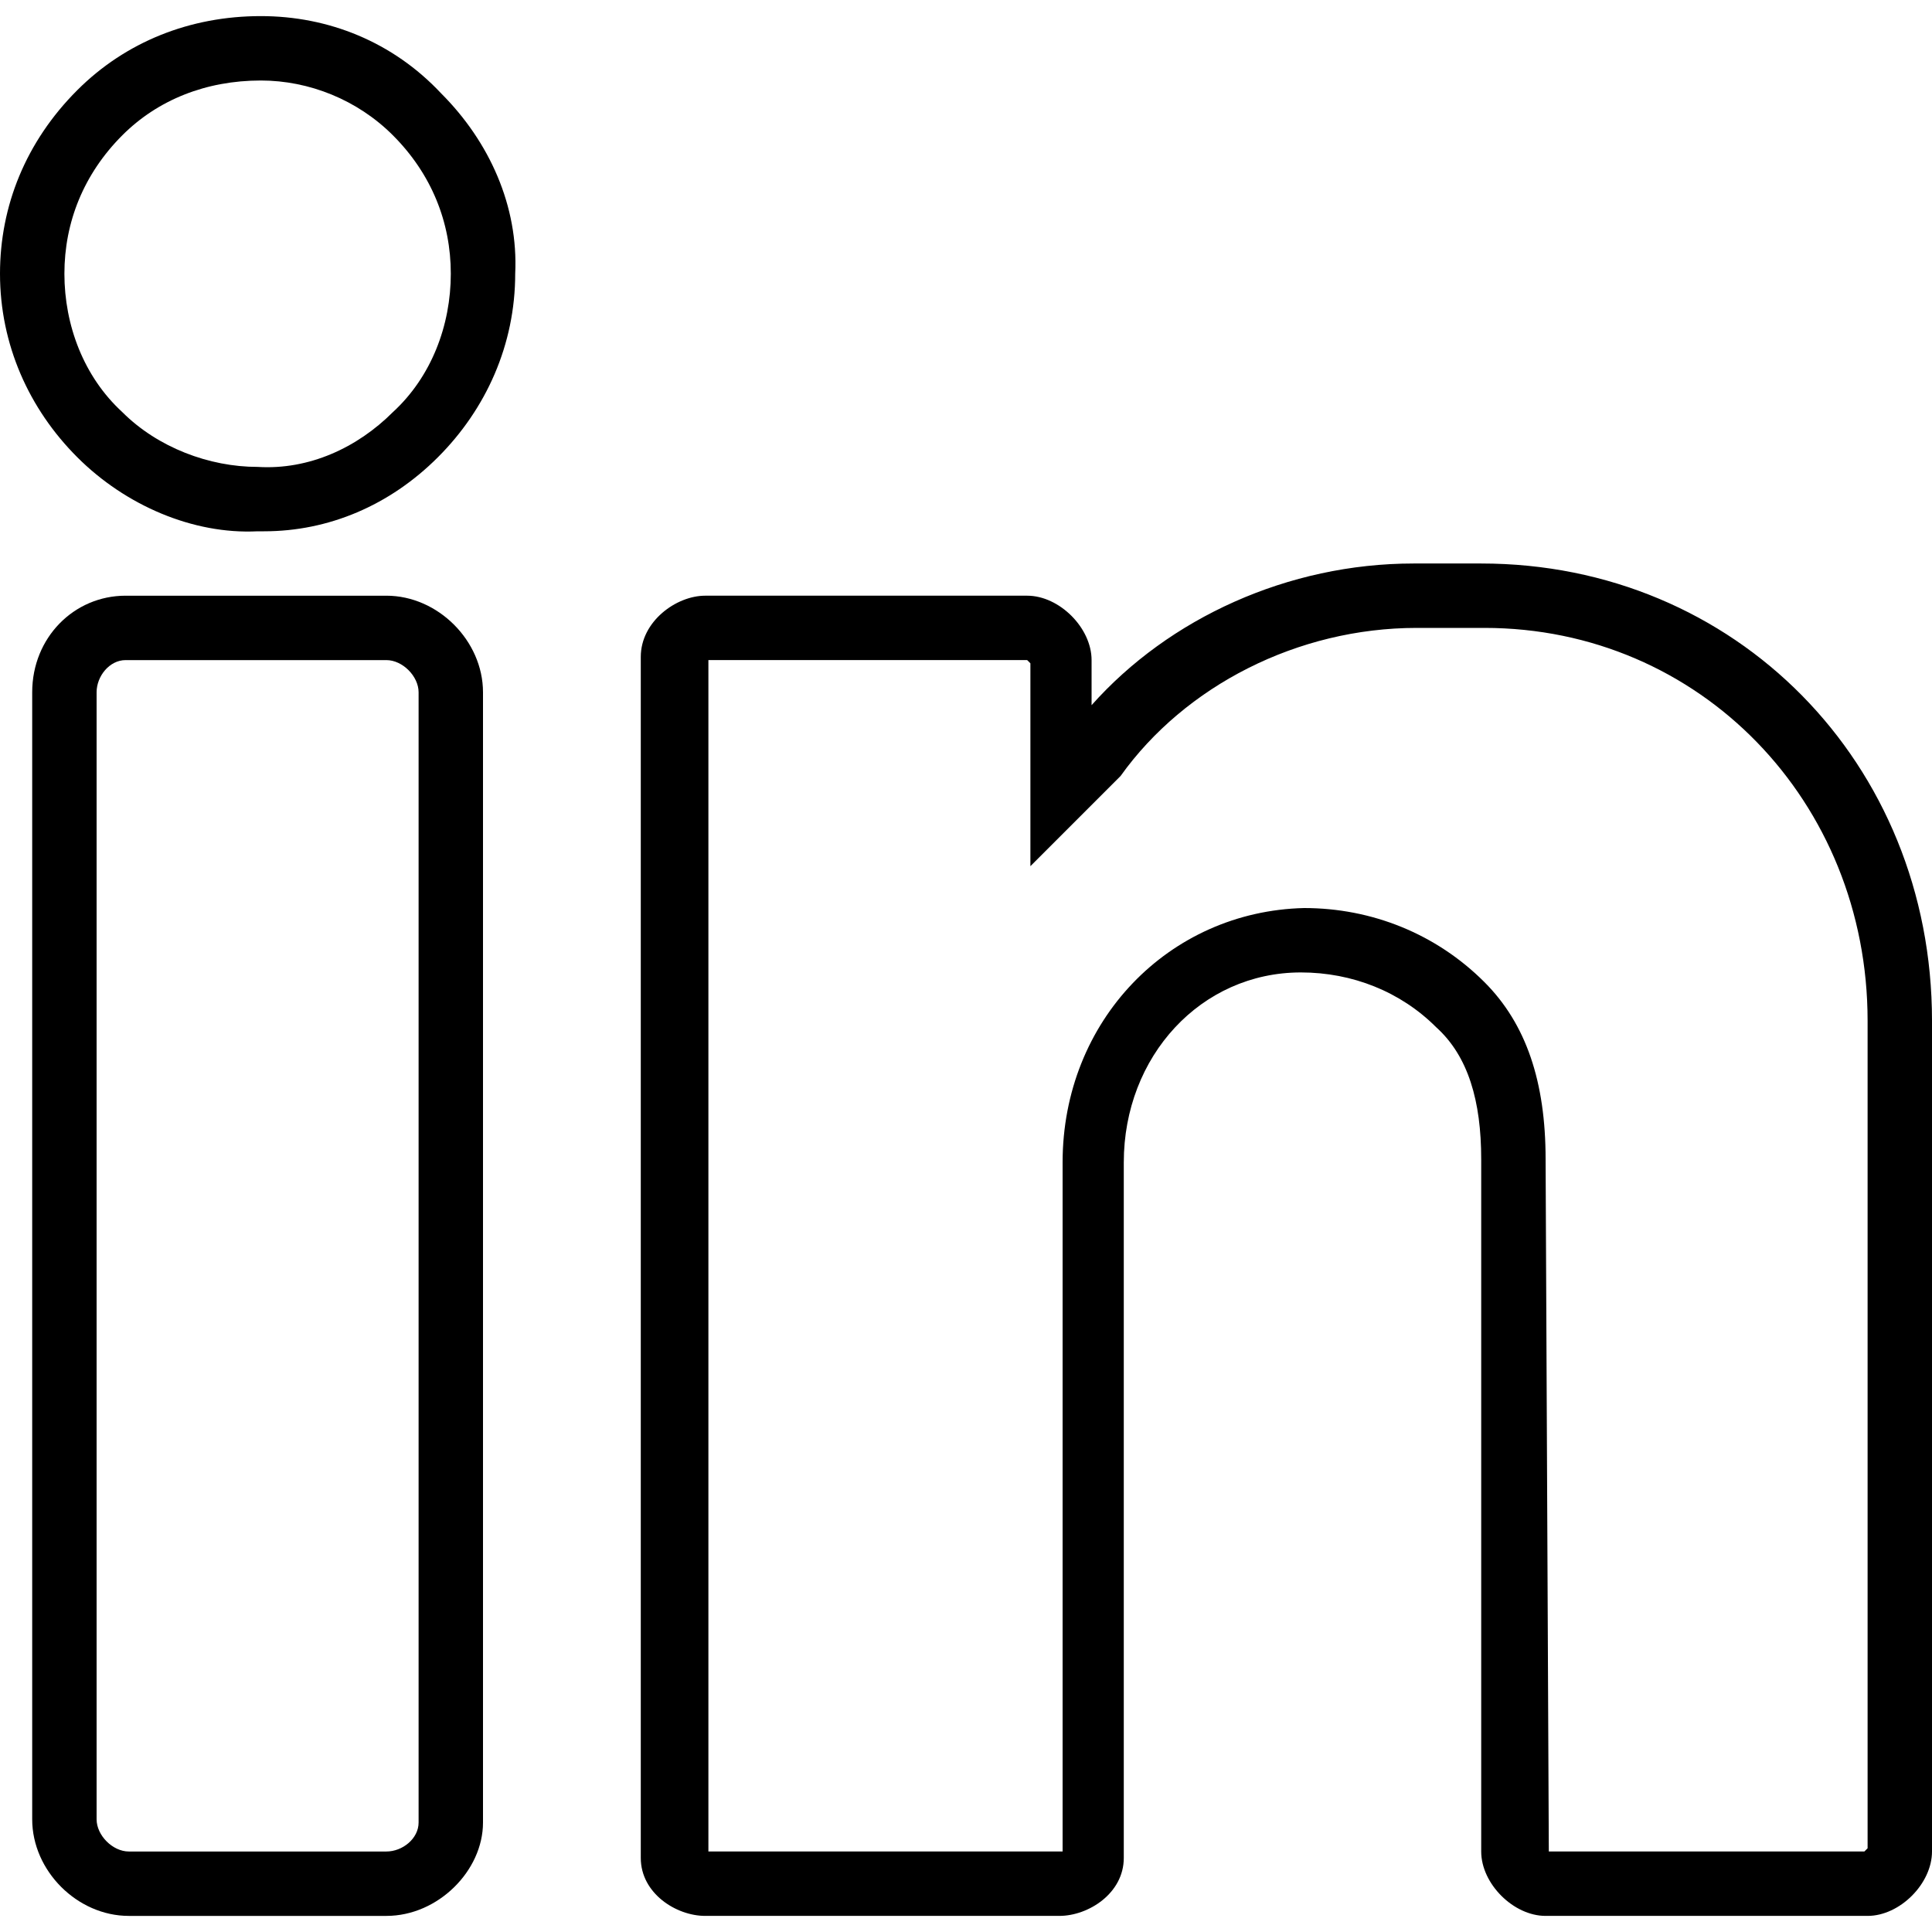
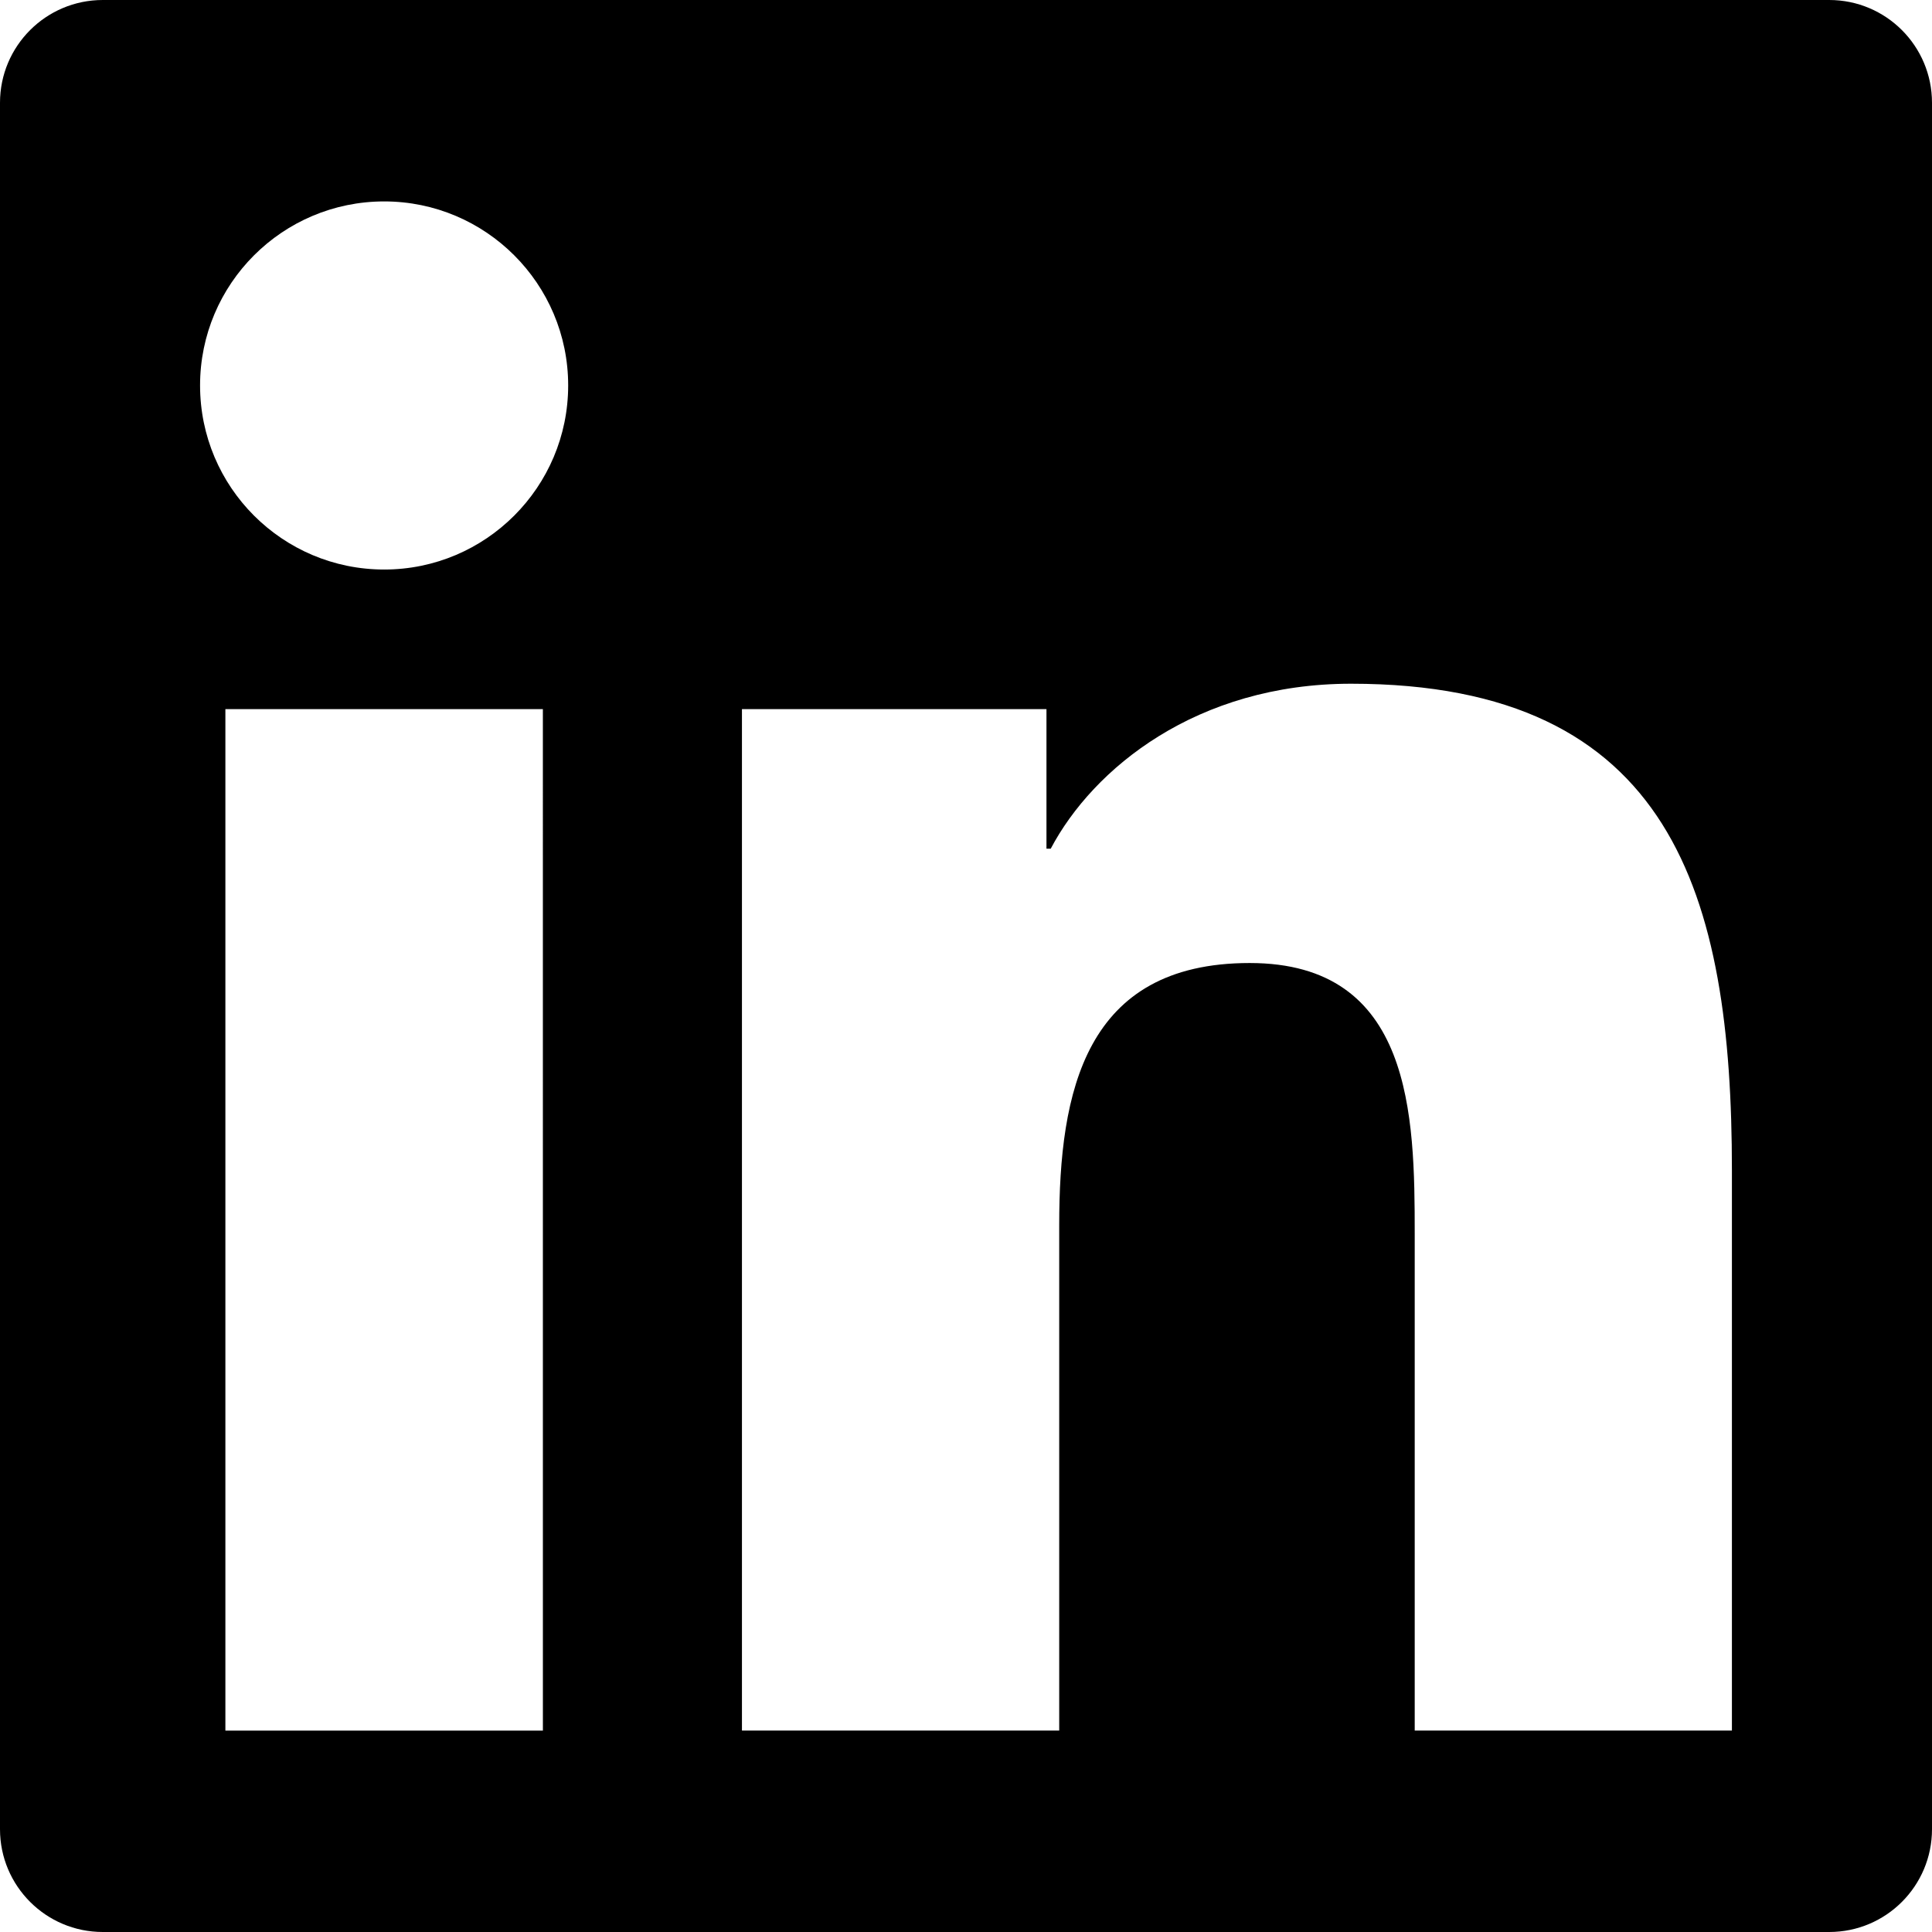
- <svg xmlns="http://www.w3.org/2000/svg" version="1.1" id="Layer_1" x="0px" y="0px" viewBox="0 0 512 512" style="enable-background:new 0 0 512 512;" xml:space="preserve">
-   <g transform="translate(1)">
-     <g>
-       <g>
-         <path d="M68.12,4.267c-18.773,0-35.84,6.827-48.64,19.627C5.827,37.547-1,54.613-1,72.533c0,18.773,7.68,35.84,20.48,48.64     c12.8,12.8,30.72,20.48,47.787,19.627c0,0,0.853,0,1.707,0c17.067,0,33.28-6.827,46.08-19.627     c12.8-12.8,20.48-29.867,20.48-48.64c0.853-17.92-6.827-34.987-19.627-47.787C103.107,11.093,86.04,4.267,68.12,4.267z      M103.107,109.227c-9.387,9.387-22.187,15.36-35.84,14.507c-12.8,0-26.453-5.12-35.84-14.507     c-10.24-9.387-15.36-23.04-15.36-36.693s5.12-26.453,15.36-36.693c9.387-9.387,22.187-14.507,36.693-14.507     c12.8,0,25.6,5.12,34.987,14.507c10.24,10.24,15.36,23.04,15.36,36.693S113.347,99.84,103.107,109.227z" />
-         <path d="M101.4,157.867H32.28c-13.653,0-24.747,11.093-24.747,25.6v298.667c0,13.653,11.947,25.6,25.6,25.6H101.4     c13.653,0,25.6-11.947,25.6-24.747v-299.52C127,169.813,115.053,157.867,101.4,157.867z M109.933,482.987     c0,4.267-4.267,7.68-8.533,7.68H33.133c-4.267,0-8.533-4.267-8.533-8.533V183.467c0-4.267,3.413-8.533,7.68-8.533h69.12     c4.267,0,8.533,4.267,8.533,8.533V482.987z" />
-         <path d="M391.533,149.333h-17.92c-33.28,0-64.853,14.507-85.333,37.547v-11.947c0-8.533-8.533-17.067-17.067-17.067H185.88     c-7.68,0-17.067,6.827-17.067,16.213v318.293c0,9.387,9.387,15.36,17.067,15.36h93.867c7.68,0,17.067-5.973,17.067-15.36v-184.32     c0-28.16,20.48-50.347,46.933-50.347c13.653,0,26.453,5.12,35.84,14.507c8.533,7.68,11.947,19.627,11.947,34.987v183.467     c0,8.533,8.533,17.067,17.067,17.067h85.333c8.533,0,17.067-8.533,17.067-17.067v-220.16     C511,202.24,458.947,149.333,391.533,149.333z M493.933,489.813l-0.853,0.853h-83.627L408.6,307.2     c0-20.48-5.12-35.84-16.213-46.933c-12.8-12.8-29.867-19.627-47.787-19.627c-35.84,0.853-64,29.867-64,67.413v182.613h-93.867     V174.933h84.48l0.853,0.853v53.76l23.04-23.04l0.853-0.853c17.067-23.893,46.933-39.253,78.507-39.253h17.92     c57.173,0,101.547,46.08,101.547,104.107V489.813z" />
-       </g>
-     </g>
+ <svg xmlns="http://www.w3.org/2000/svg" version="1.1" id="Capa_1" x="0px" y="0px" width="94px" height="94px" viewBox="0 0 94 94" style="enable-background:new 0 0 94 94;" xml:space="preserve">
+   <g>
+     <path d="M89,0H5C2.239,0,0,2.239,0,5v84c0,2.761,2.239,5,5,5h84c2.762,0,5-2.239,5-5V5C94,2.239,91.762,0,89,0z M26.414,84.201   H10.966V34.503h15.447L26.414,84.201L26.414,84.201z M18.693,27.71c-4.951,0-8.959-4.013-8.959-8.958   c0.001-4.938,4.01-8.952,8.959-8.952c4.939,0,8.951,4.012,8.951,8.952C27.644,23.697,23.632,27.71,18.693,27.71z M84.266,84.2   H68.832V60.033c0-5.764-0.105-13.178-8.029-13.178c-8.033,0-9.268,6.278-9.268,12.759V84.2H36.099V34.503h14.816v6.79h0.207   c2.063-3.907,7.103-8.027,14.614-8.027c15.641,0,18.529,10.294,18.529,23.673V84.2L84.266,84.2z" />
  </g>
  <g>
</g>
  <g>
</g>
  <g>
</g>
  <g>
</g>
  <g>
</g>
  <g>
</g>
  <g>
</g>
  <g>
</g>
  <g>
</g>
  <g>
</g>
  <g>
</g>
  <g>
</g>
  <g>
</g>
  <g>
</g>
  <g>
</g>
</svg>
